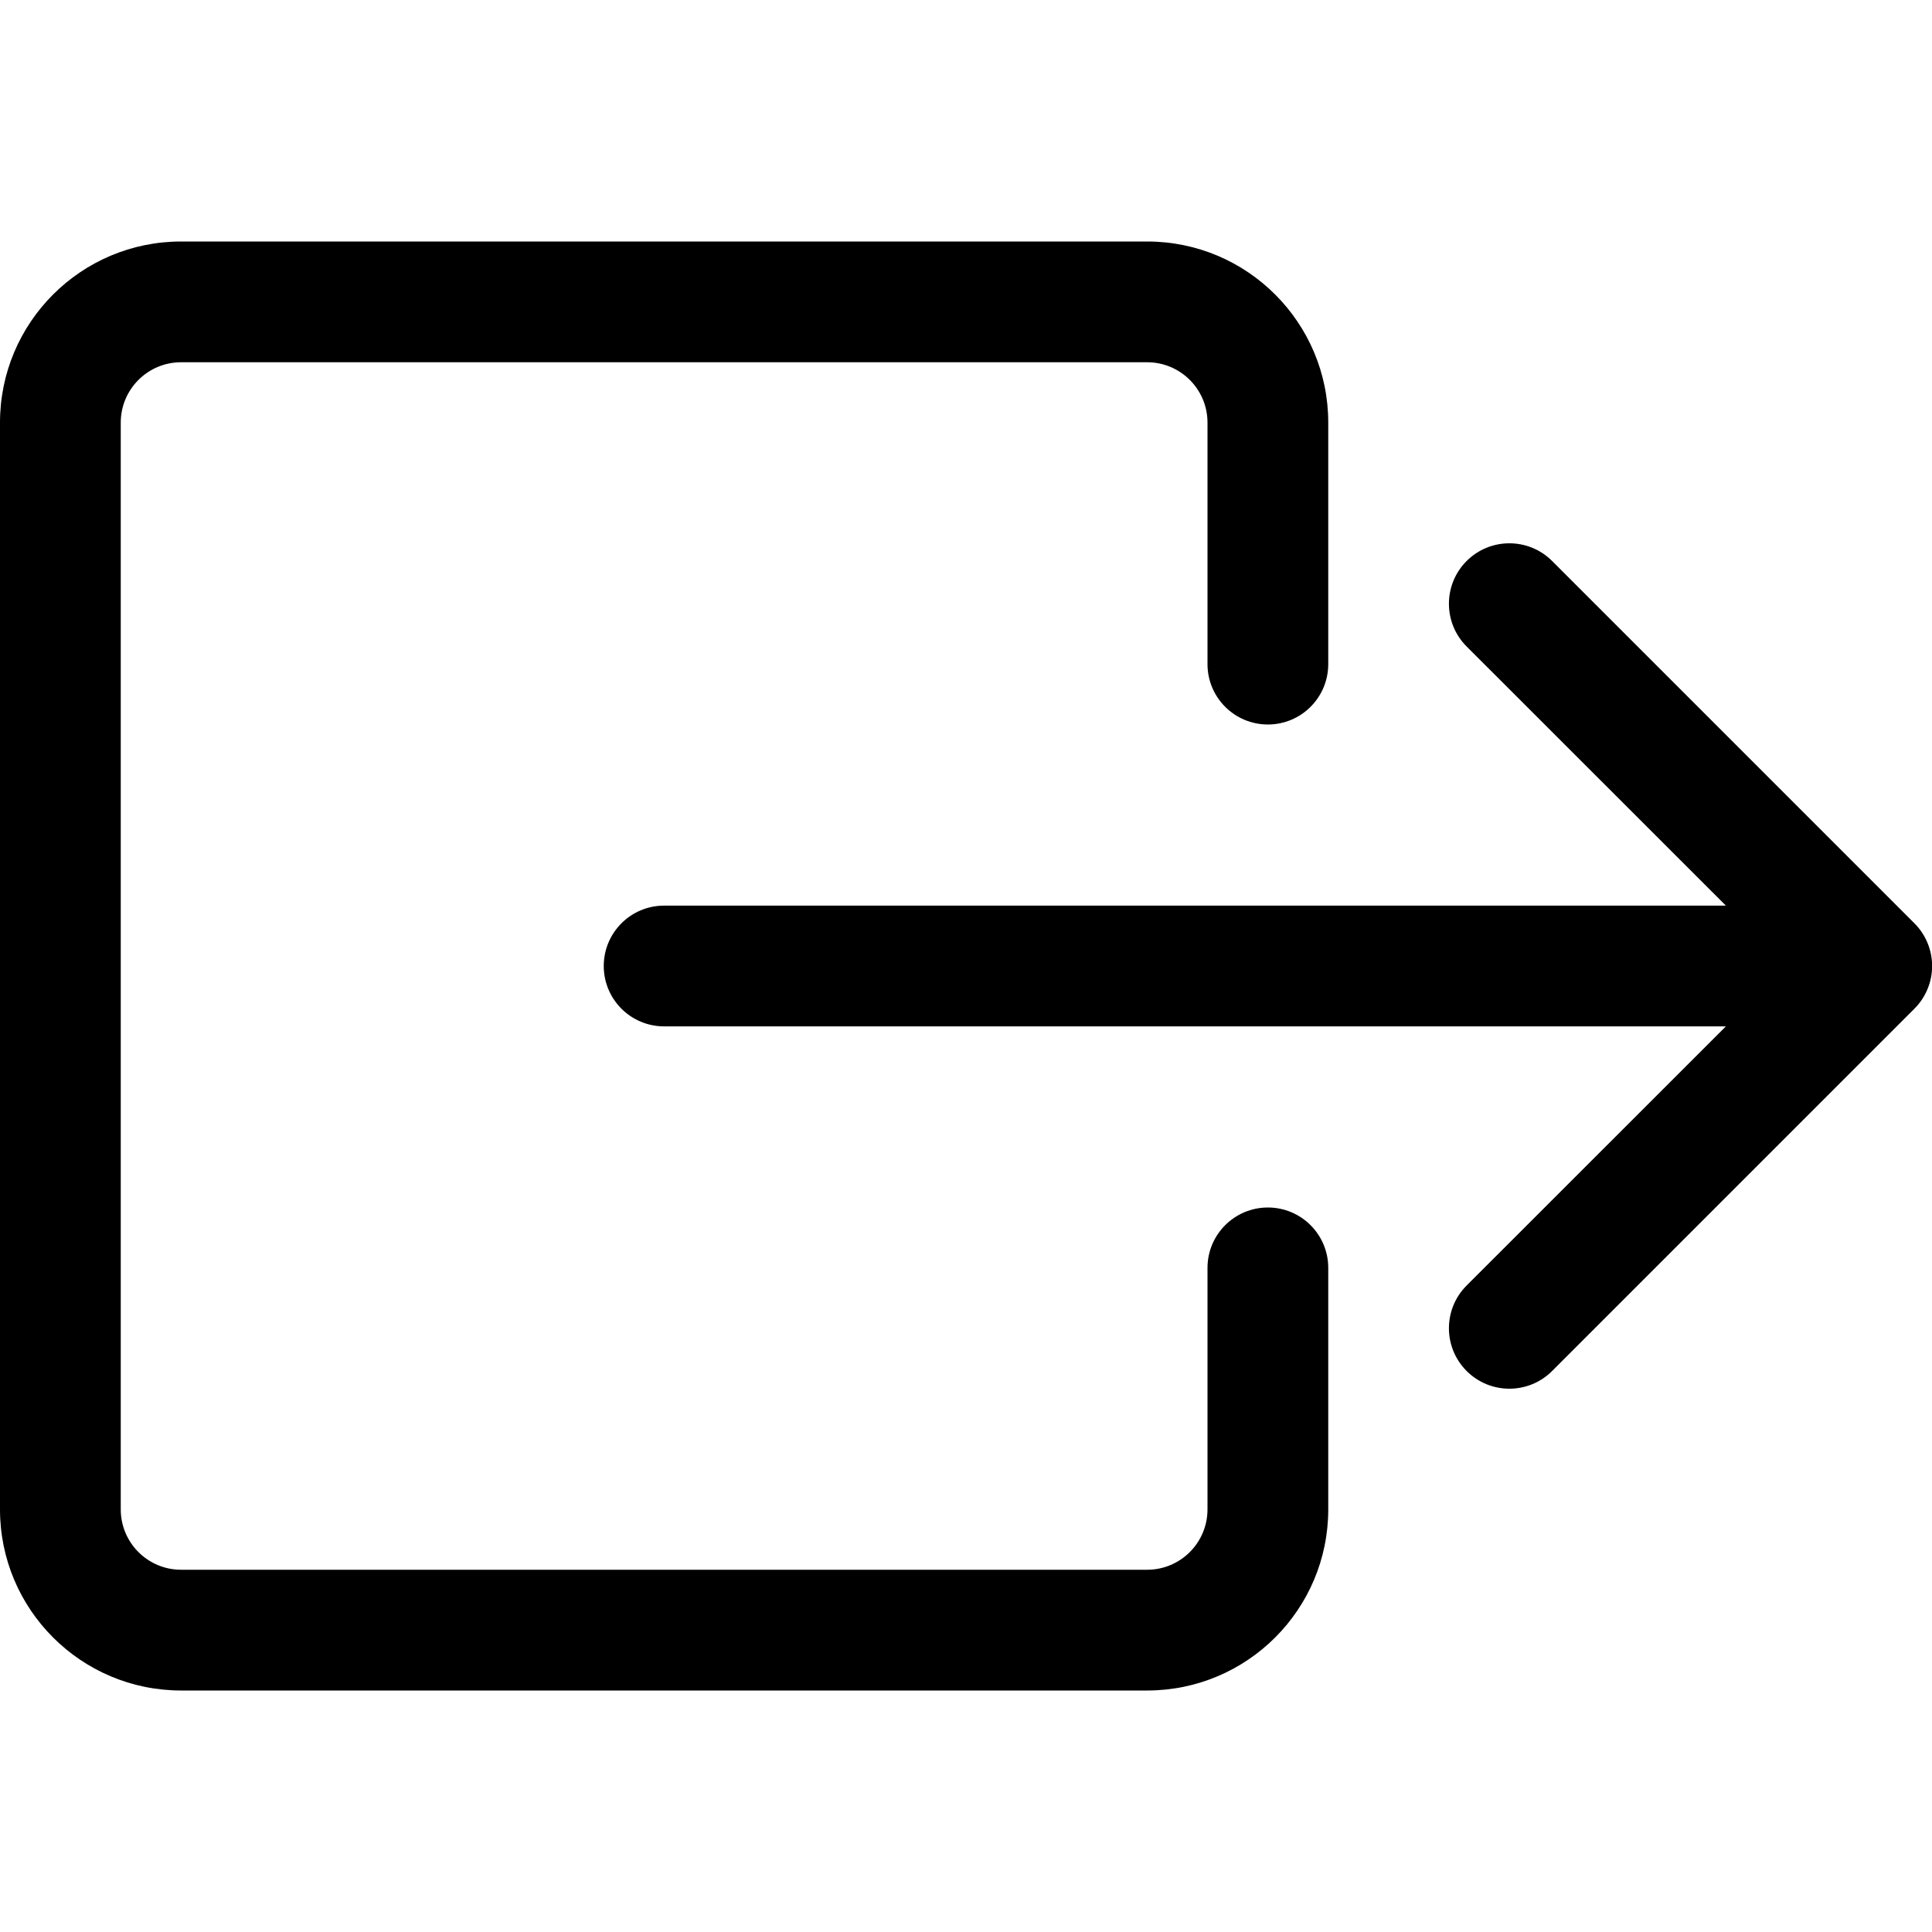
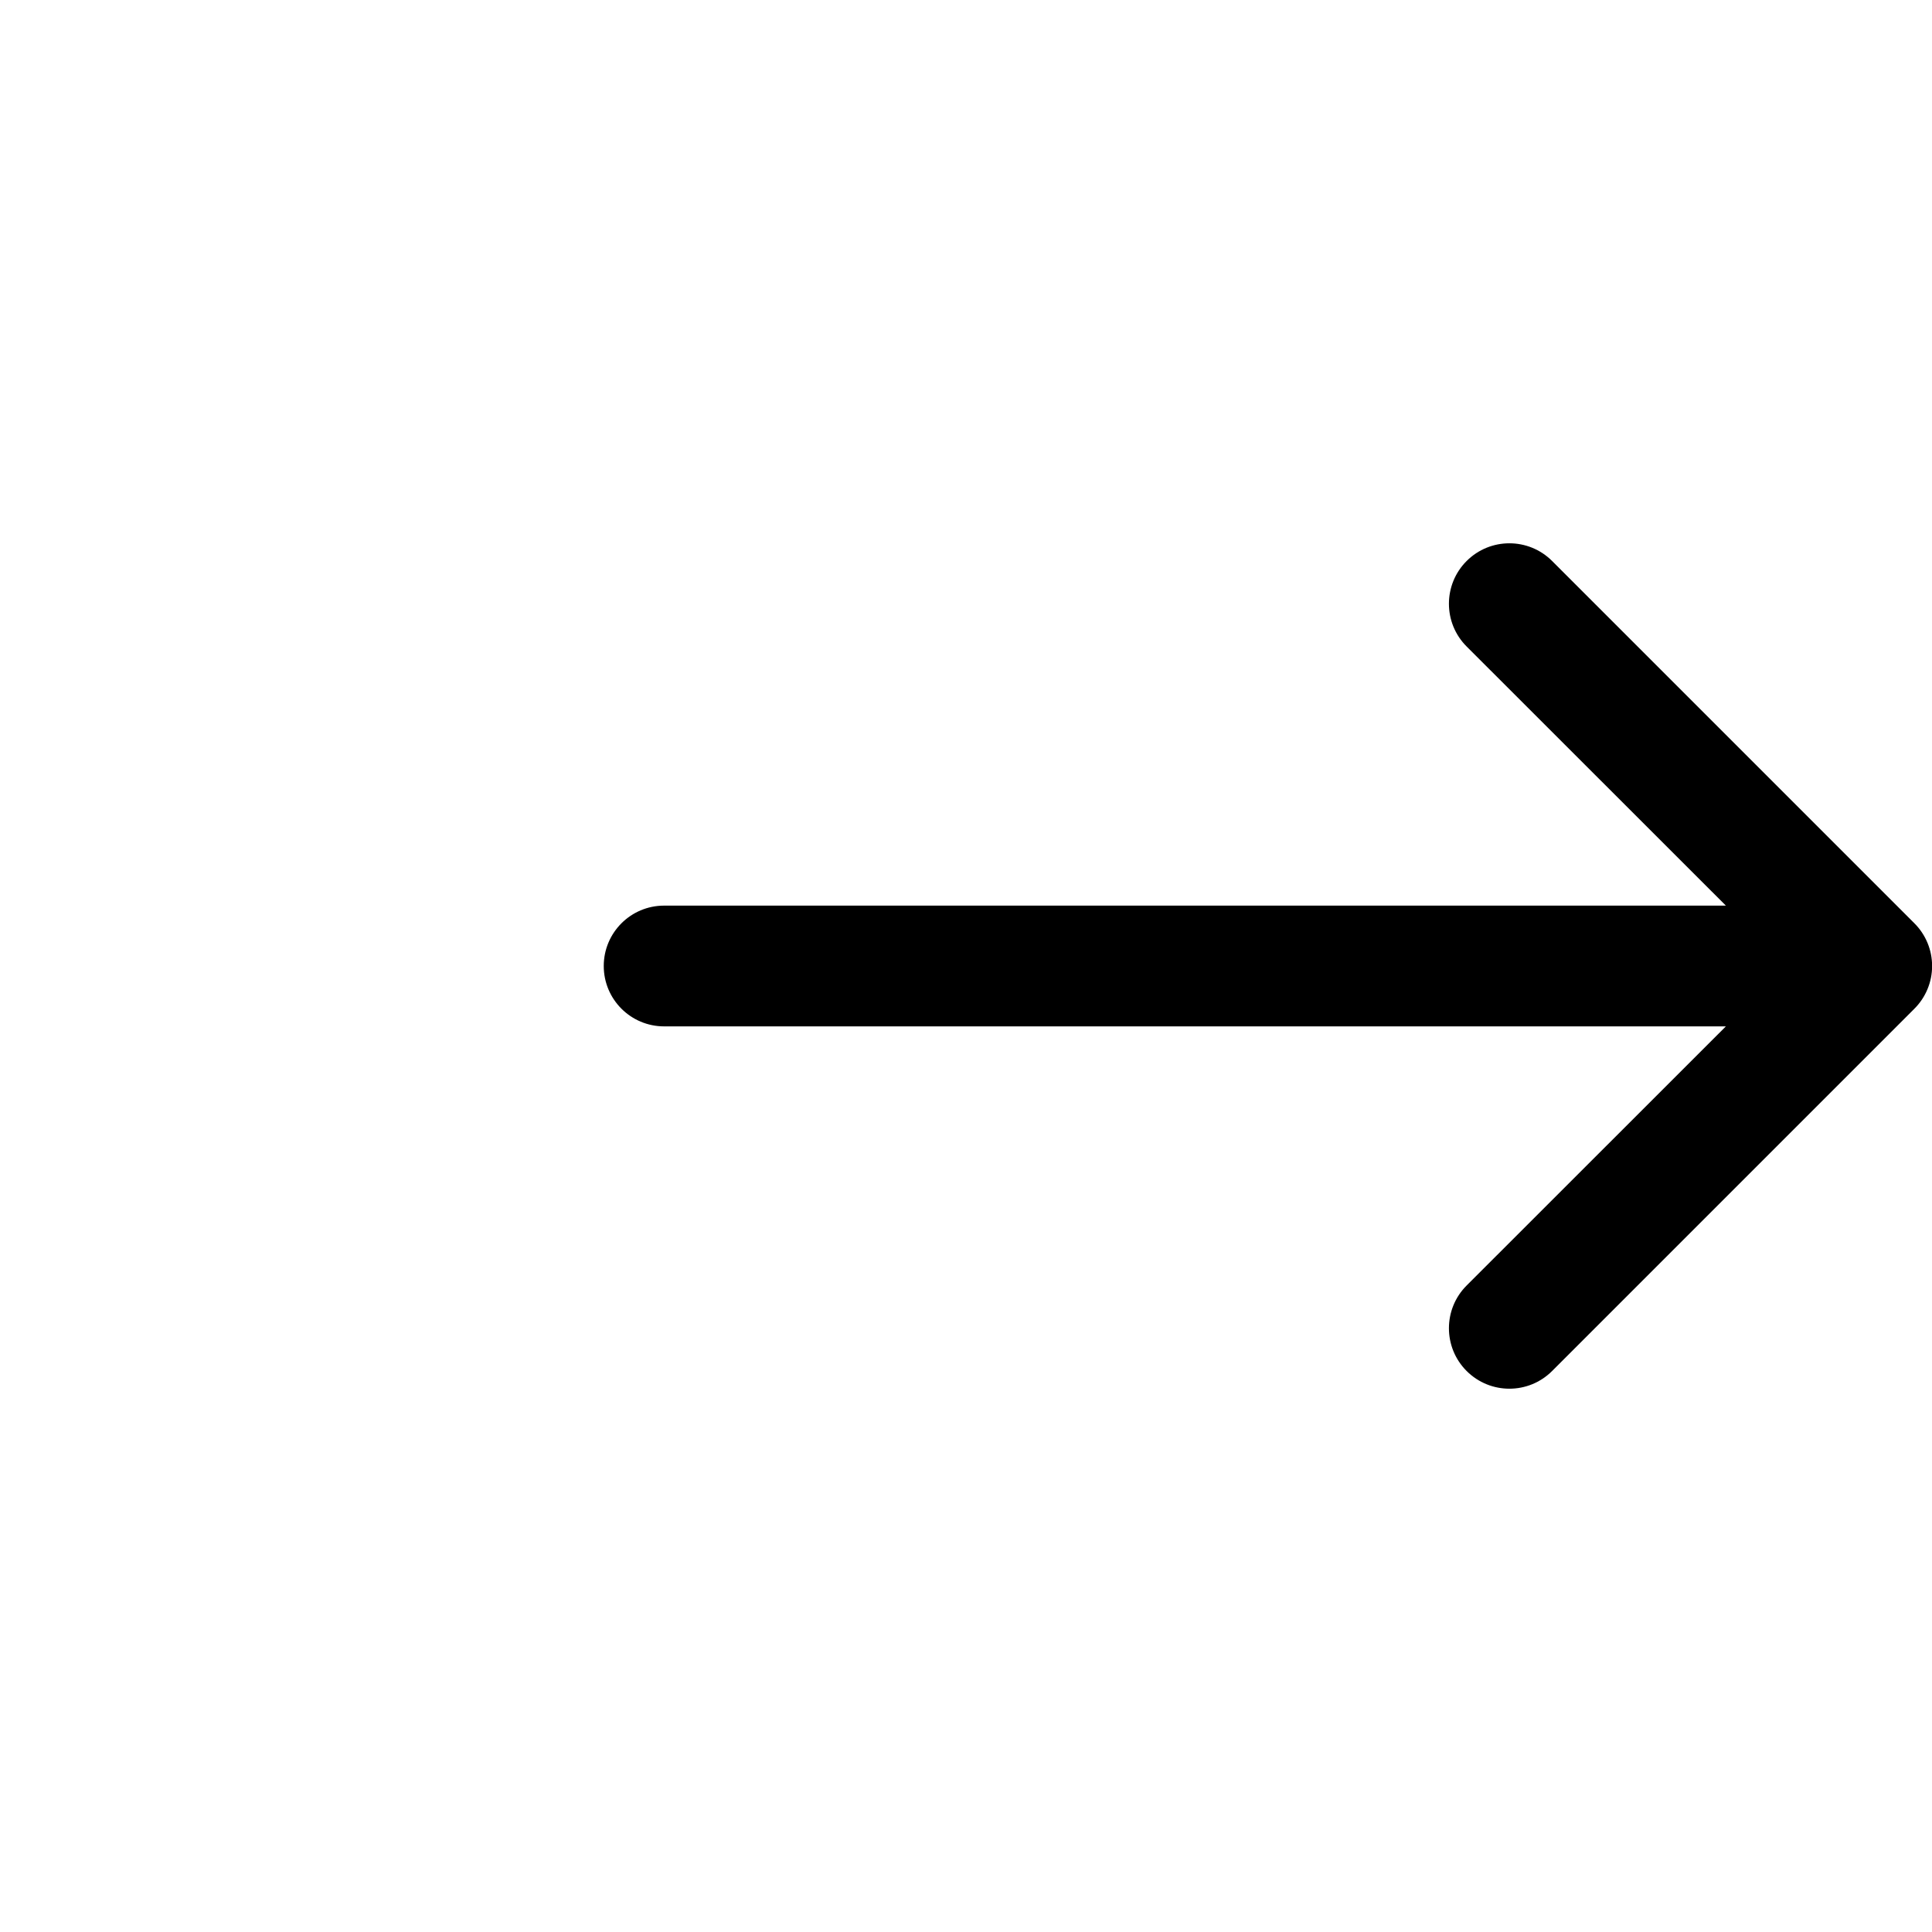
- <svg xmlns="http://www.w3.org/2000/svg" width="16" height="16" fill="currentColor" class="bi bi-box-arrow-right" viewBox="0 0 16 16">
-   <path fill-rule="evenodd" d="M10 12.5a.5.5 0 0 1-.5.5h-8a.5.5 0 0 1-.5-.5v-9a.5.5 0 0 1 .5-.5h8a.5.5 0 0 1 .5.5v2a.5.5 0 0 0 1 0v-2A1.5 1.5 0 0 0 9.5 2h-8A1.5 1.5 0 0 0 0 3.5v9A1.5 1.5 0 0 0 1.5 14h8a1.5 1.5 0 0 0 1.5-1.5v-2a.5.5 0 0 0-1 0z" />
+ <svg xmlns="http://www.w3.org/2000/svg" width="16" height="16" fill="currentColor" viewBox="0 0 16 16">
  <path fill-rule="evenodd" d="M15.854 8.354a.5.5 0 0 0 0-.708l-3-3a.5.5 0 0 0-.708.708L14.293 7.5H5.5a.5.5 0 0 0 0 1h8.793l-2.147 2.146a.5.5 0 0 0 .708.708z" />
</svg>
